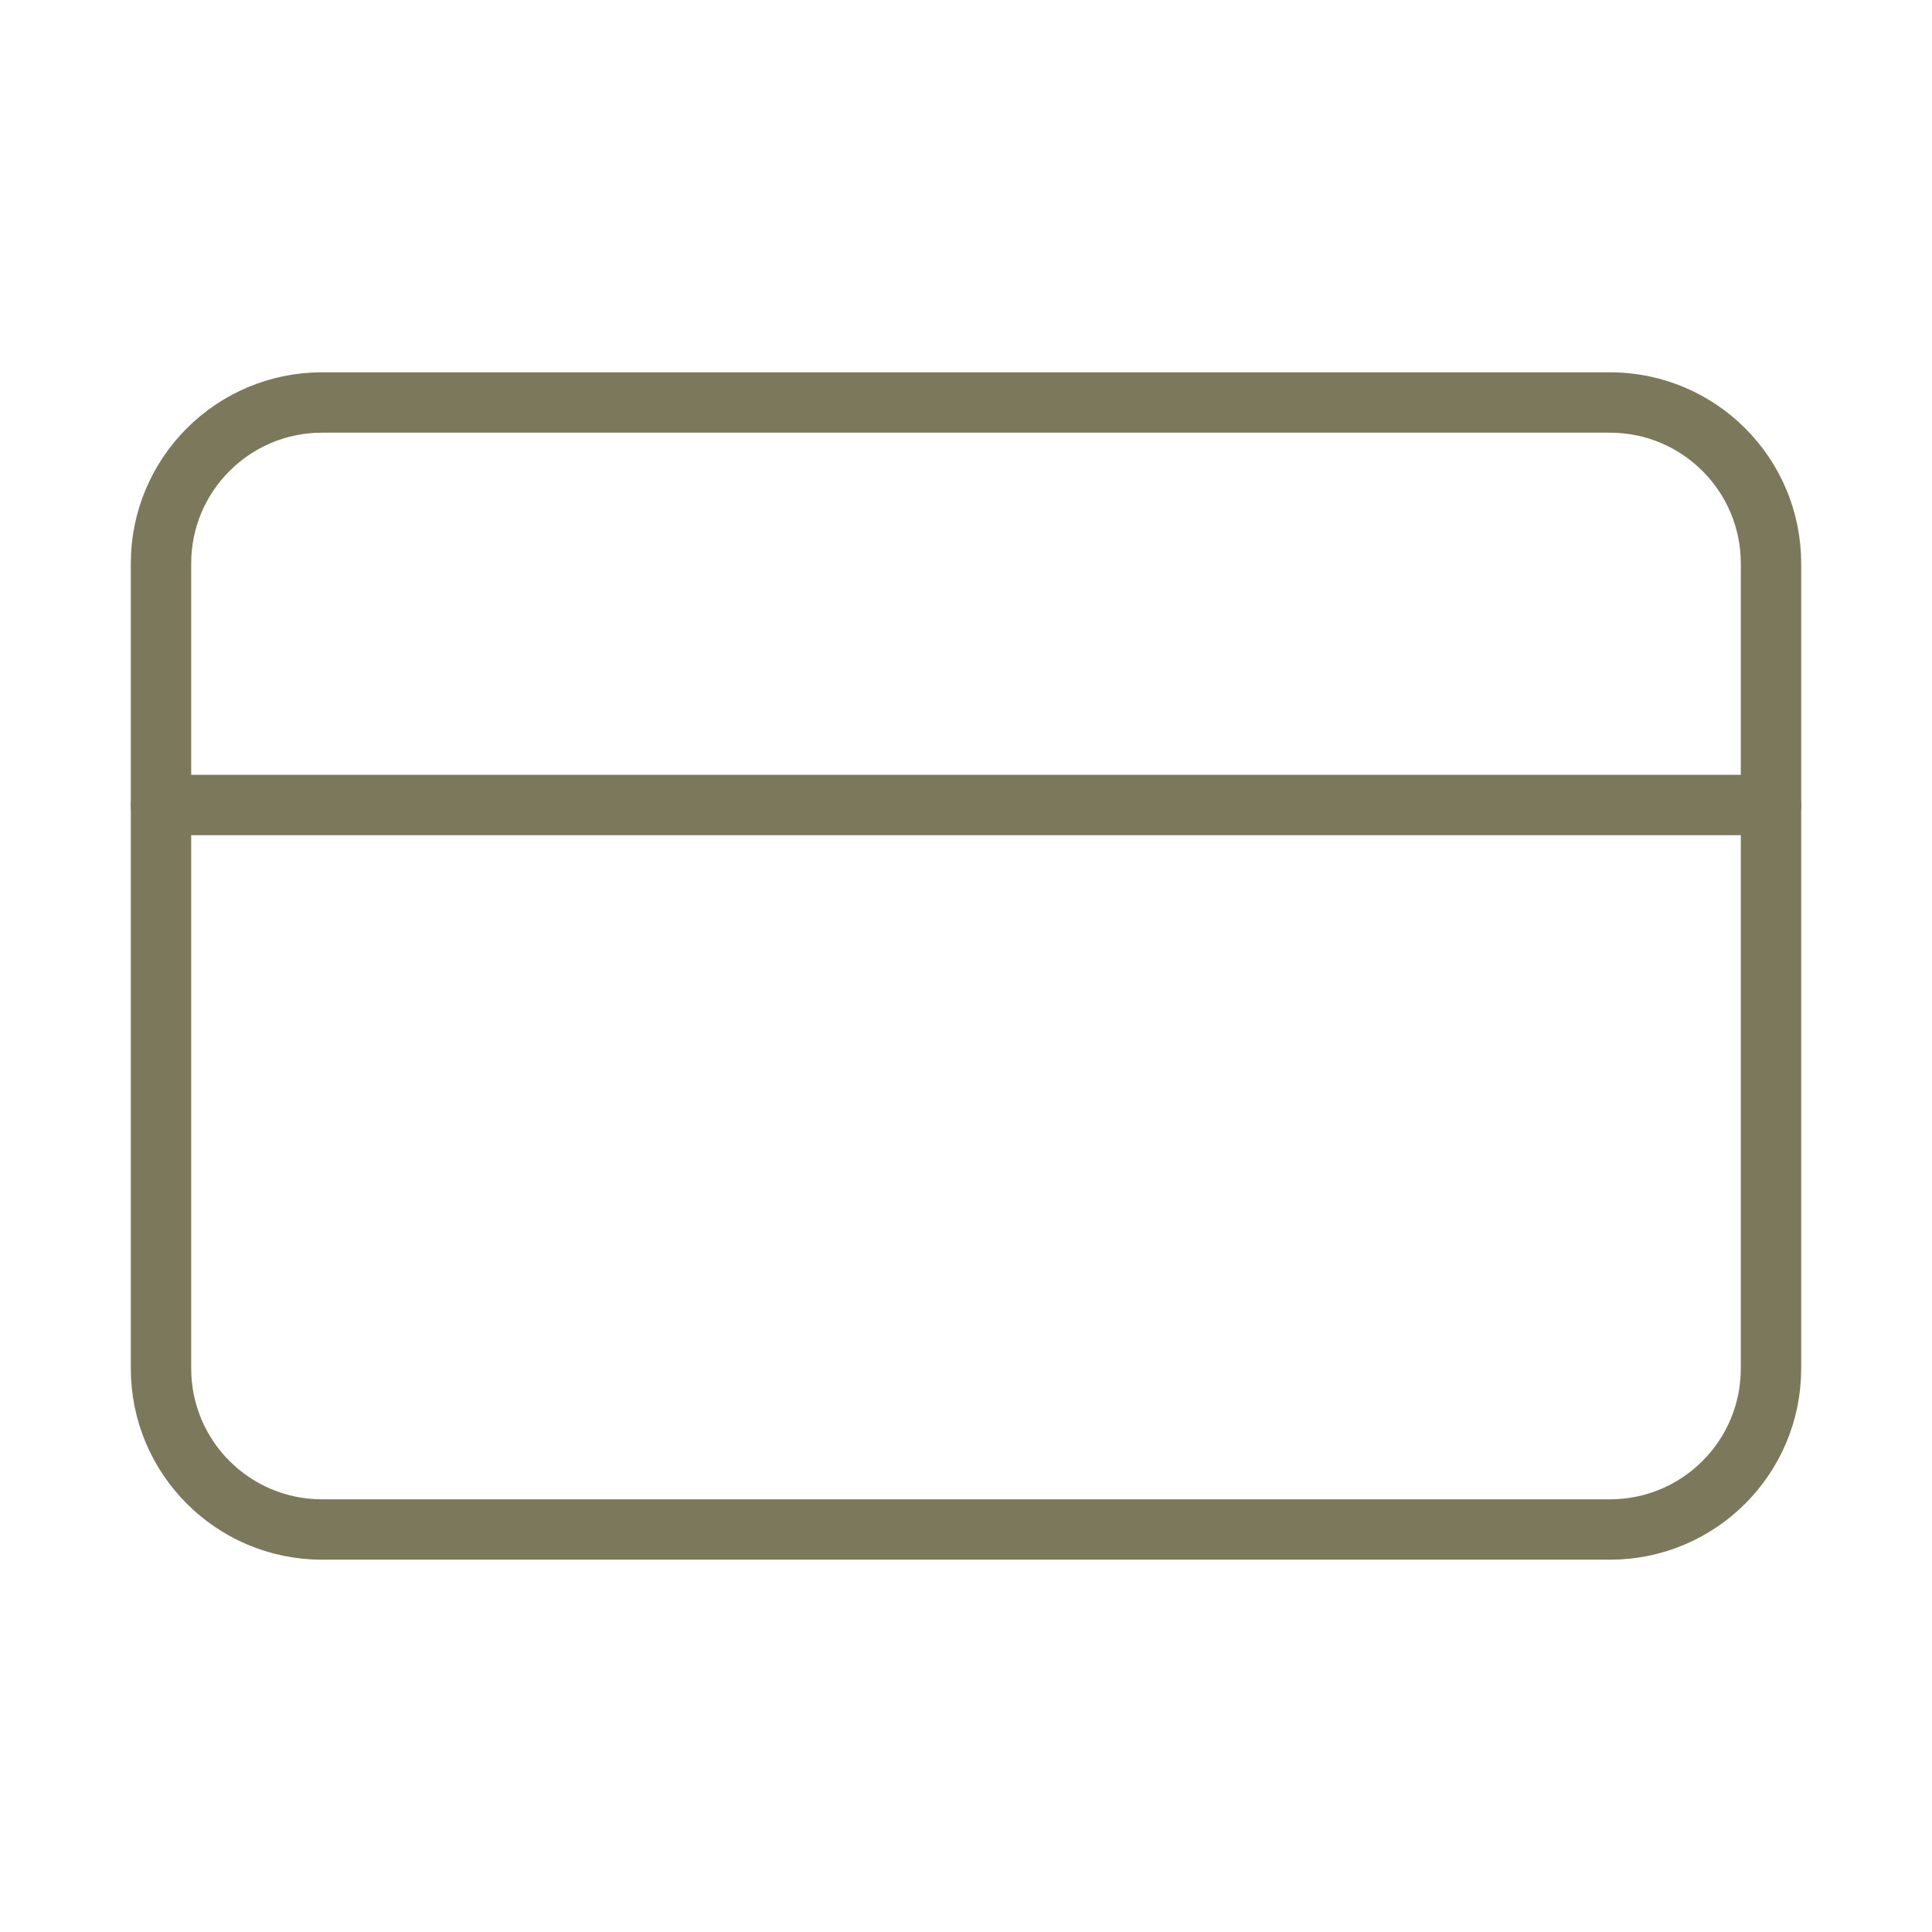
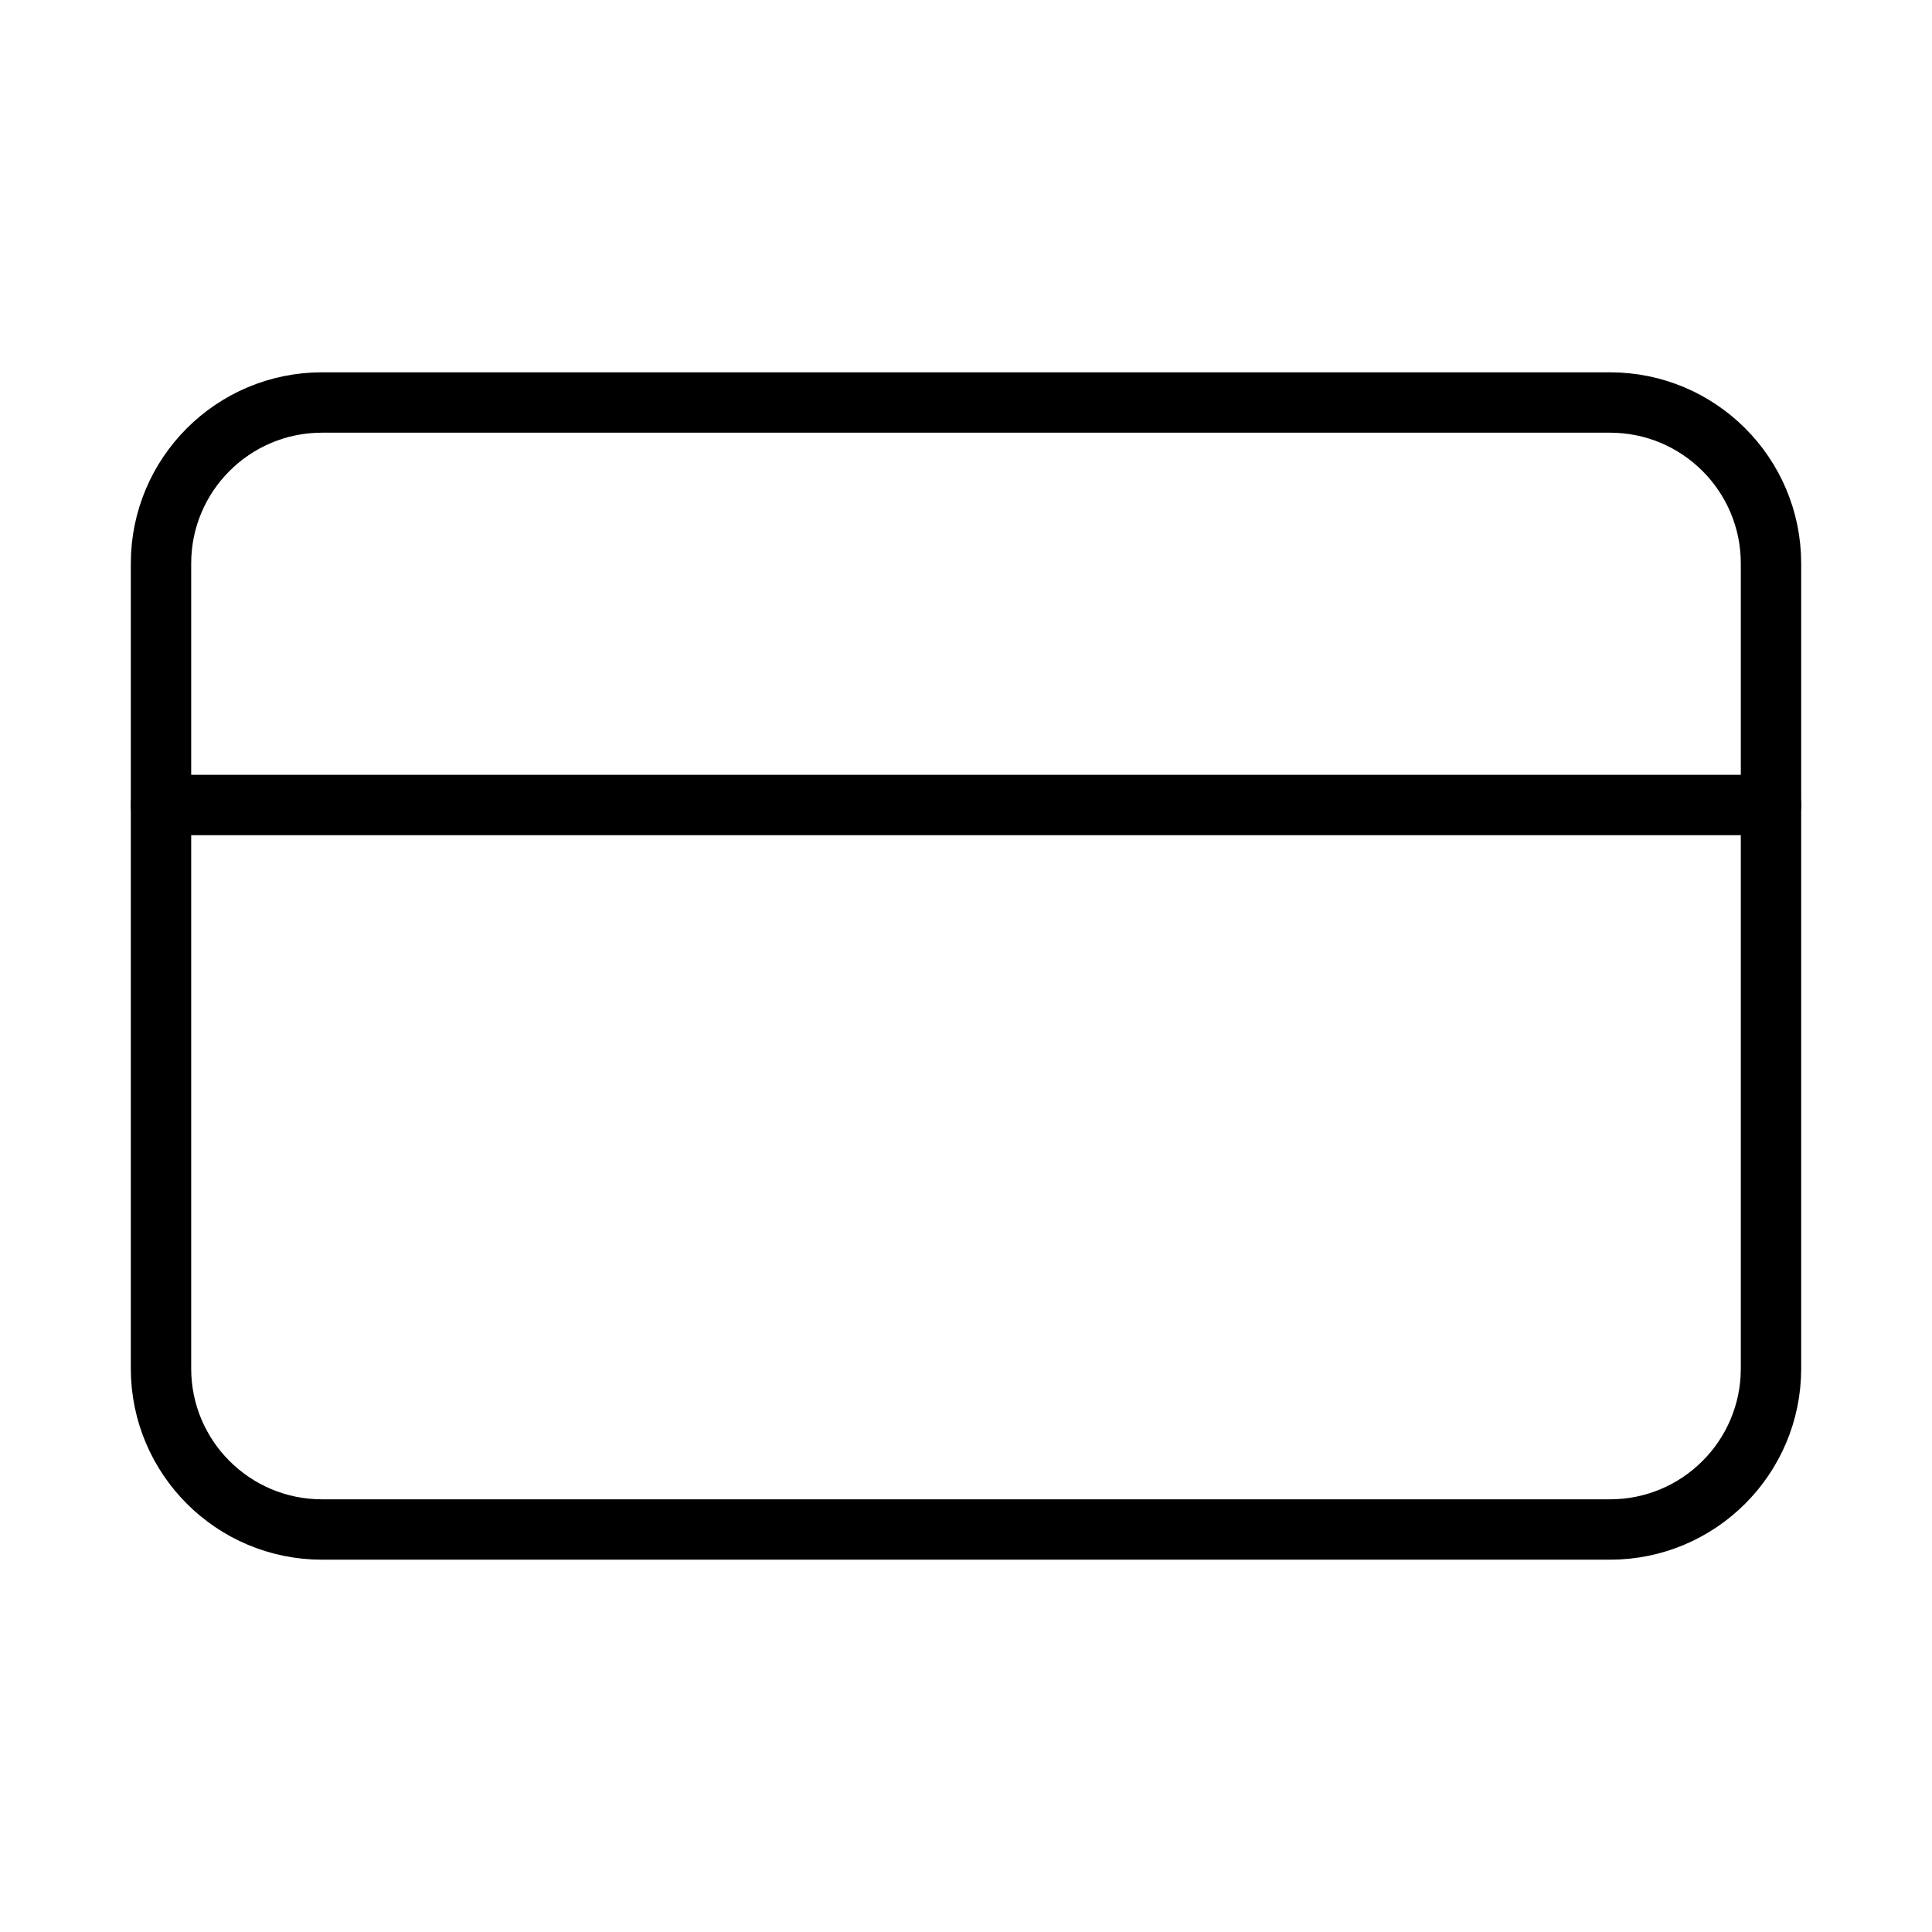
- <svg xmlns="http://www.w3.org/2000/svg" width="48" height="48" viewBox="0 0 24 24" fill="none" stroke="#7c785c" stroke-width="0.75" stroke-linecap="round" stroke-linejoin="round" class="lucide lucide-credit-card">
+ <svg xmlns="http://www.w3.org/2000/svg" width="48" height="48" viewBox="0 0 24 24" fill="none" stroke="#000000" stroke-width="0.75" stroke-linecap="round" stroke-linejoin="round" class="lucide lucide-credit-card">
  <rect width="20" height="14" x="2" y="5" rx="2" />
  <line x1="2" x2="22" y1="10" y2="10" />
</svg>
